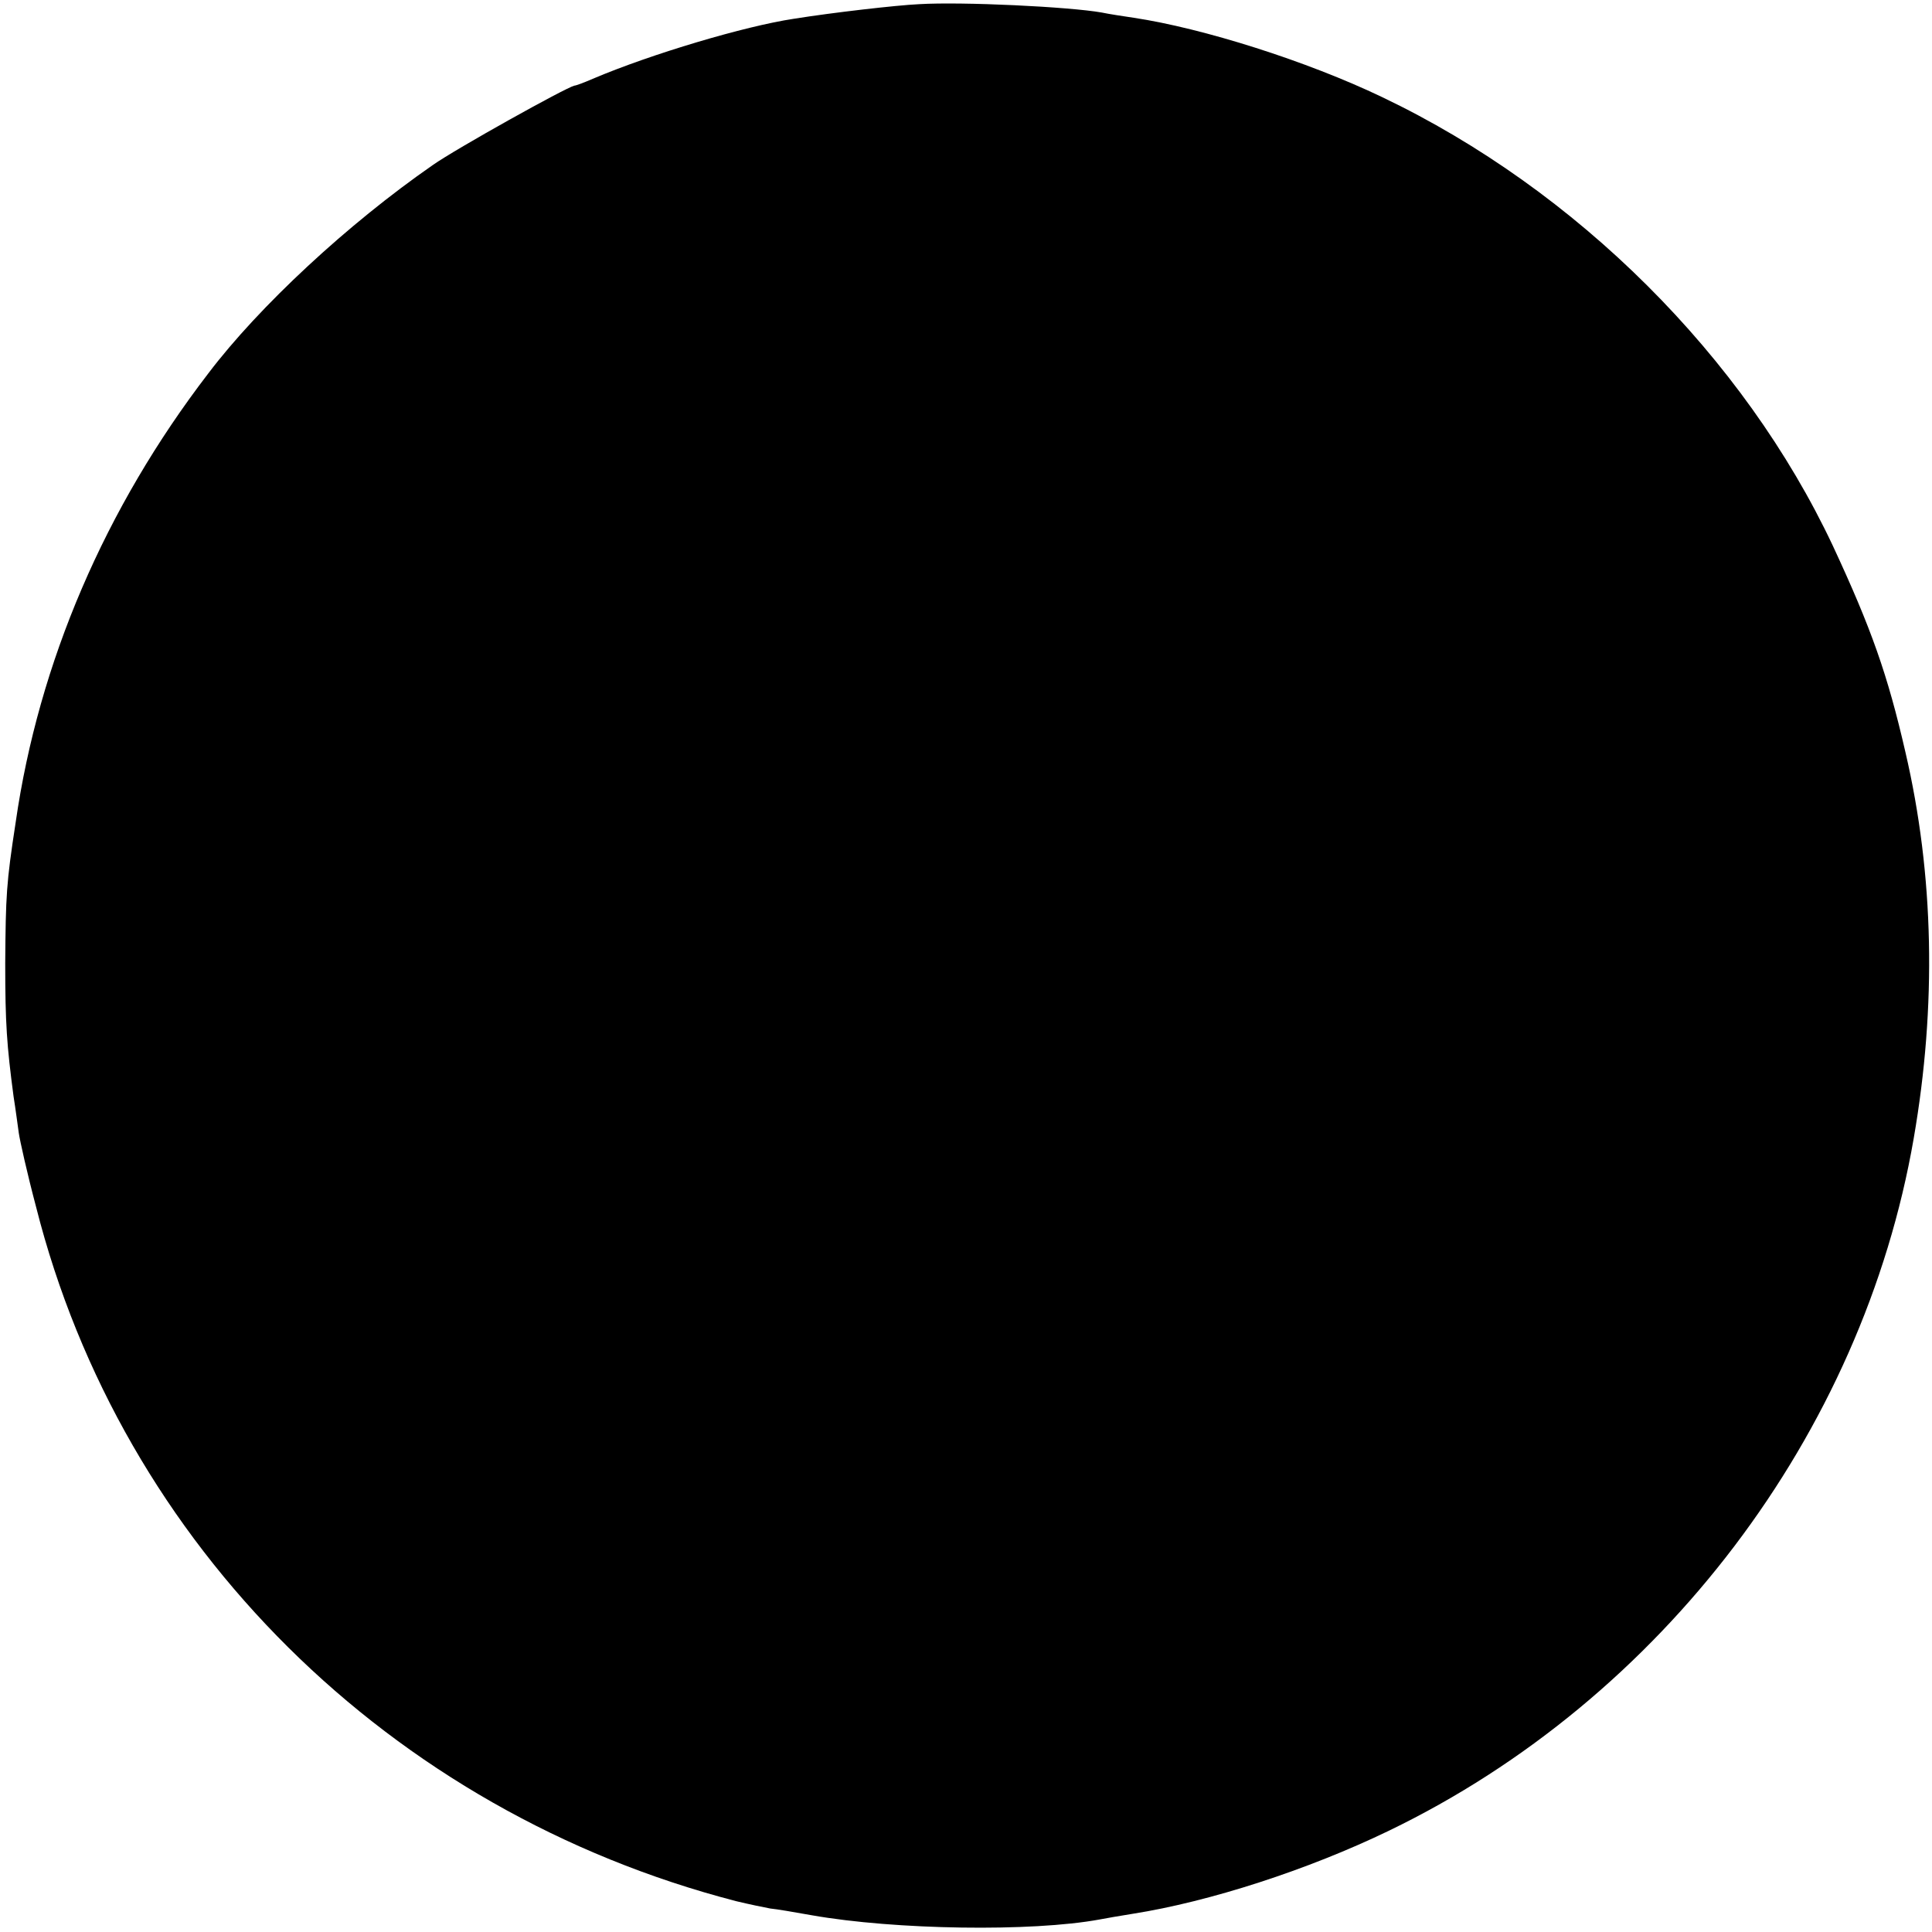
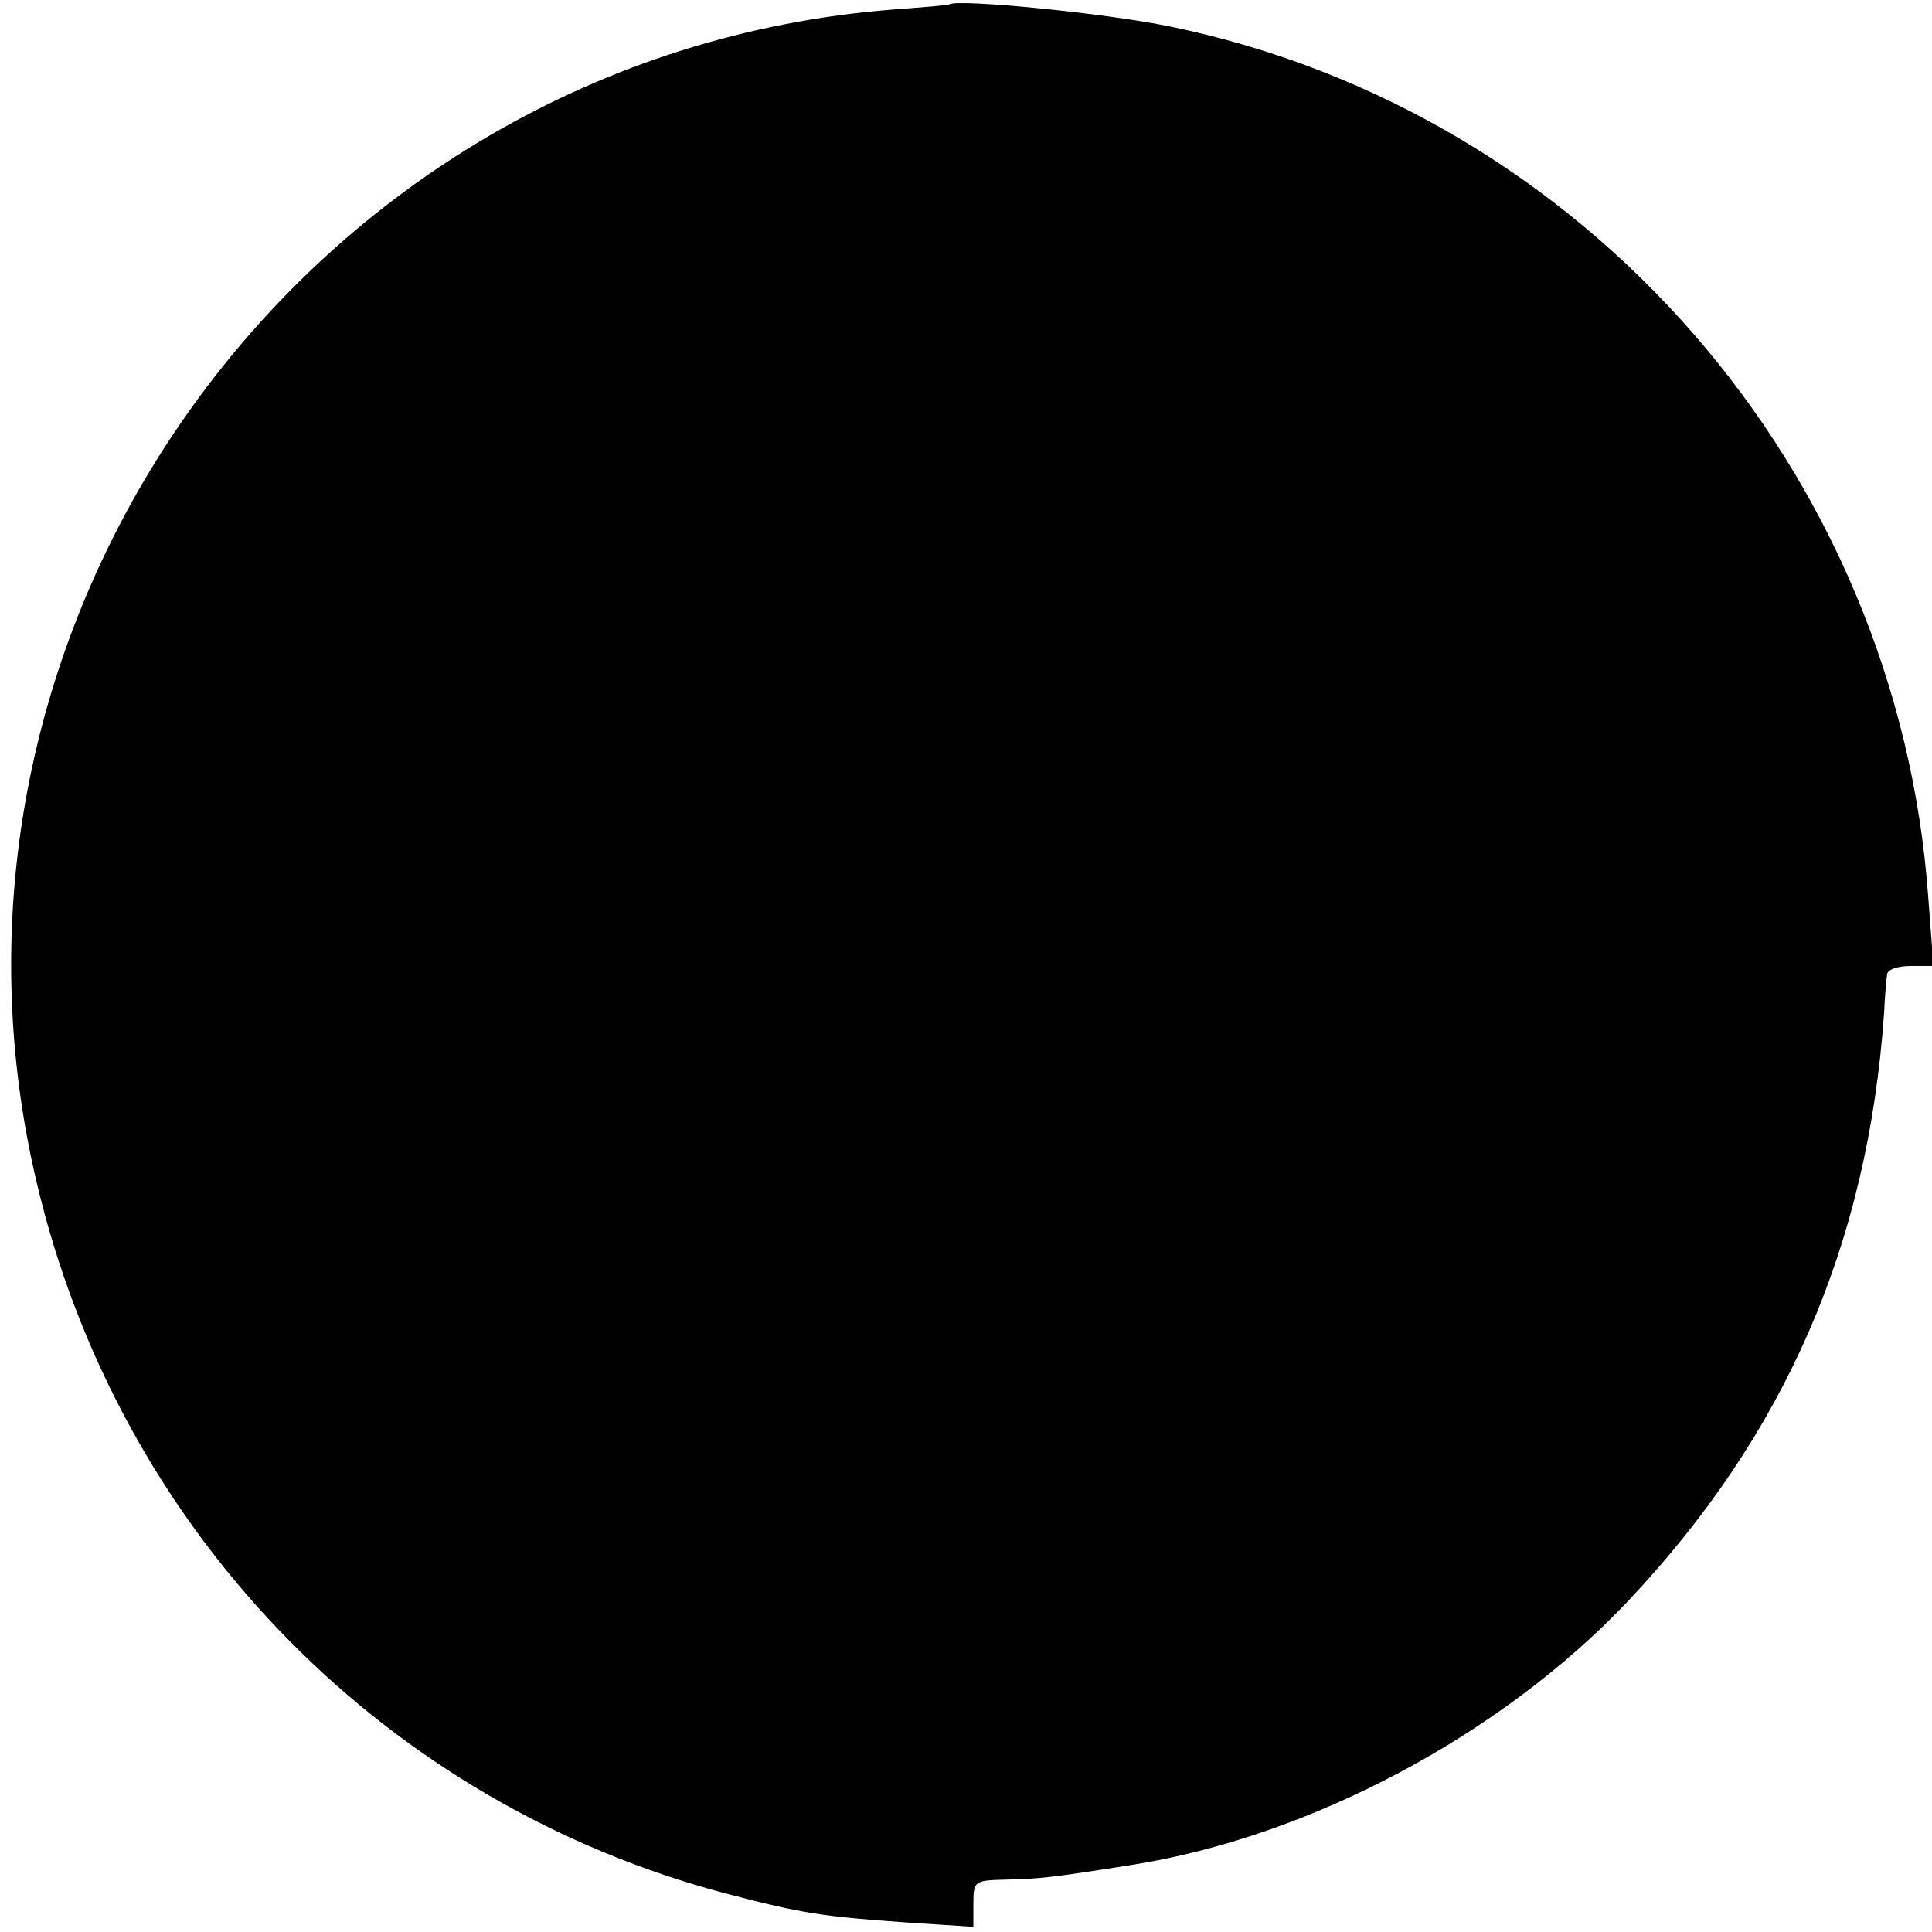
- <svg xmlns="http://www.w3.org/2000/svg" version="1.0" width="370pt" height="370pt" viewBox="0 0 370 370" preserveAspectRatio="xMidYMid meet">
-   <g transform="translate(0,370) scale(0.1,-0.1)" fill="#000000" stroke="none">
-     <path d="M1760 3692 c-43 -2 -165 -16 -240 -28 -93 -14 -272 -67 -385 -115 -16 -7 -32 -13 -35 -13 -17 -4 -227 -121 -271 -152 -163 -113 -333 -271 -430 -399 -198 -258 -325 -554 -369 -860 -18 -117 -19 -139 -20 -270 0 -115 3 -157 16 -255 4 -25 8 -56 10 -70 2 -14 16 -77 33 -141 164 -649 677 -1158 1341 -1330 25 -6 54 -12 65 -14 11 -1 47 -7 80 -13 159 -28 421 -32 551 -8 10 2 39 7 64 11 146 23 335 84 490 159 522 252 907 759 1005 1326 44 254 39 504 -16 740 -34 148 -65 236 -139 395 -170 361 -490 681 -863 859 -144 69 -343 132 -476 152 -20 3 -47 7 -61 10 -62 11 -267 21 -350 16z" />
+ <svg xmlns="http://www.w3.org/2000/svg" version="1.0" width="262pt" height="262pt" viewBox="0 0 262 262" preserveAspectRatio="xMidYMid meet">
+   <g transform="translate(0,262) scale(0.1,-0.1)" fill="#000000" stroke="none">
+     <path d="M1287 2614 c-1 -1 -36 -4 -77 -7 -796 -63 -1352 -838 -1155 -1612 117 -463 472 -822 930 -943 103 -27 131 -31 243 -39 l92 -6 0 32 c0 30 2 31 43 32 44 1 59 2 172 20 241 38 501 176 673 358 213 226 325 483 347 797 1 22 3 45 4 52 0 7 14 12 32 12 l31 0 -7 92 c-41 579 -464 1066 -1028 1182 -86 18 -289 38 -300 30z" />
  </g>
</svg>
